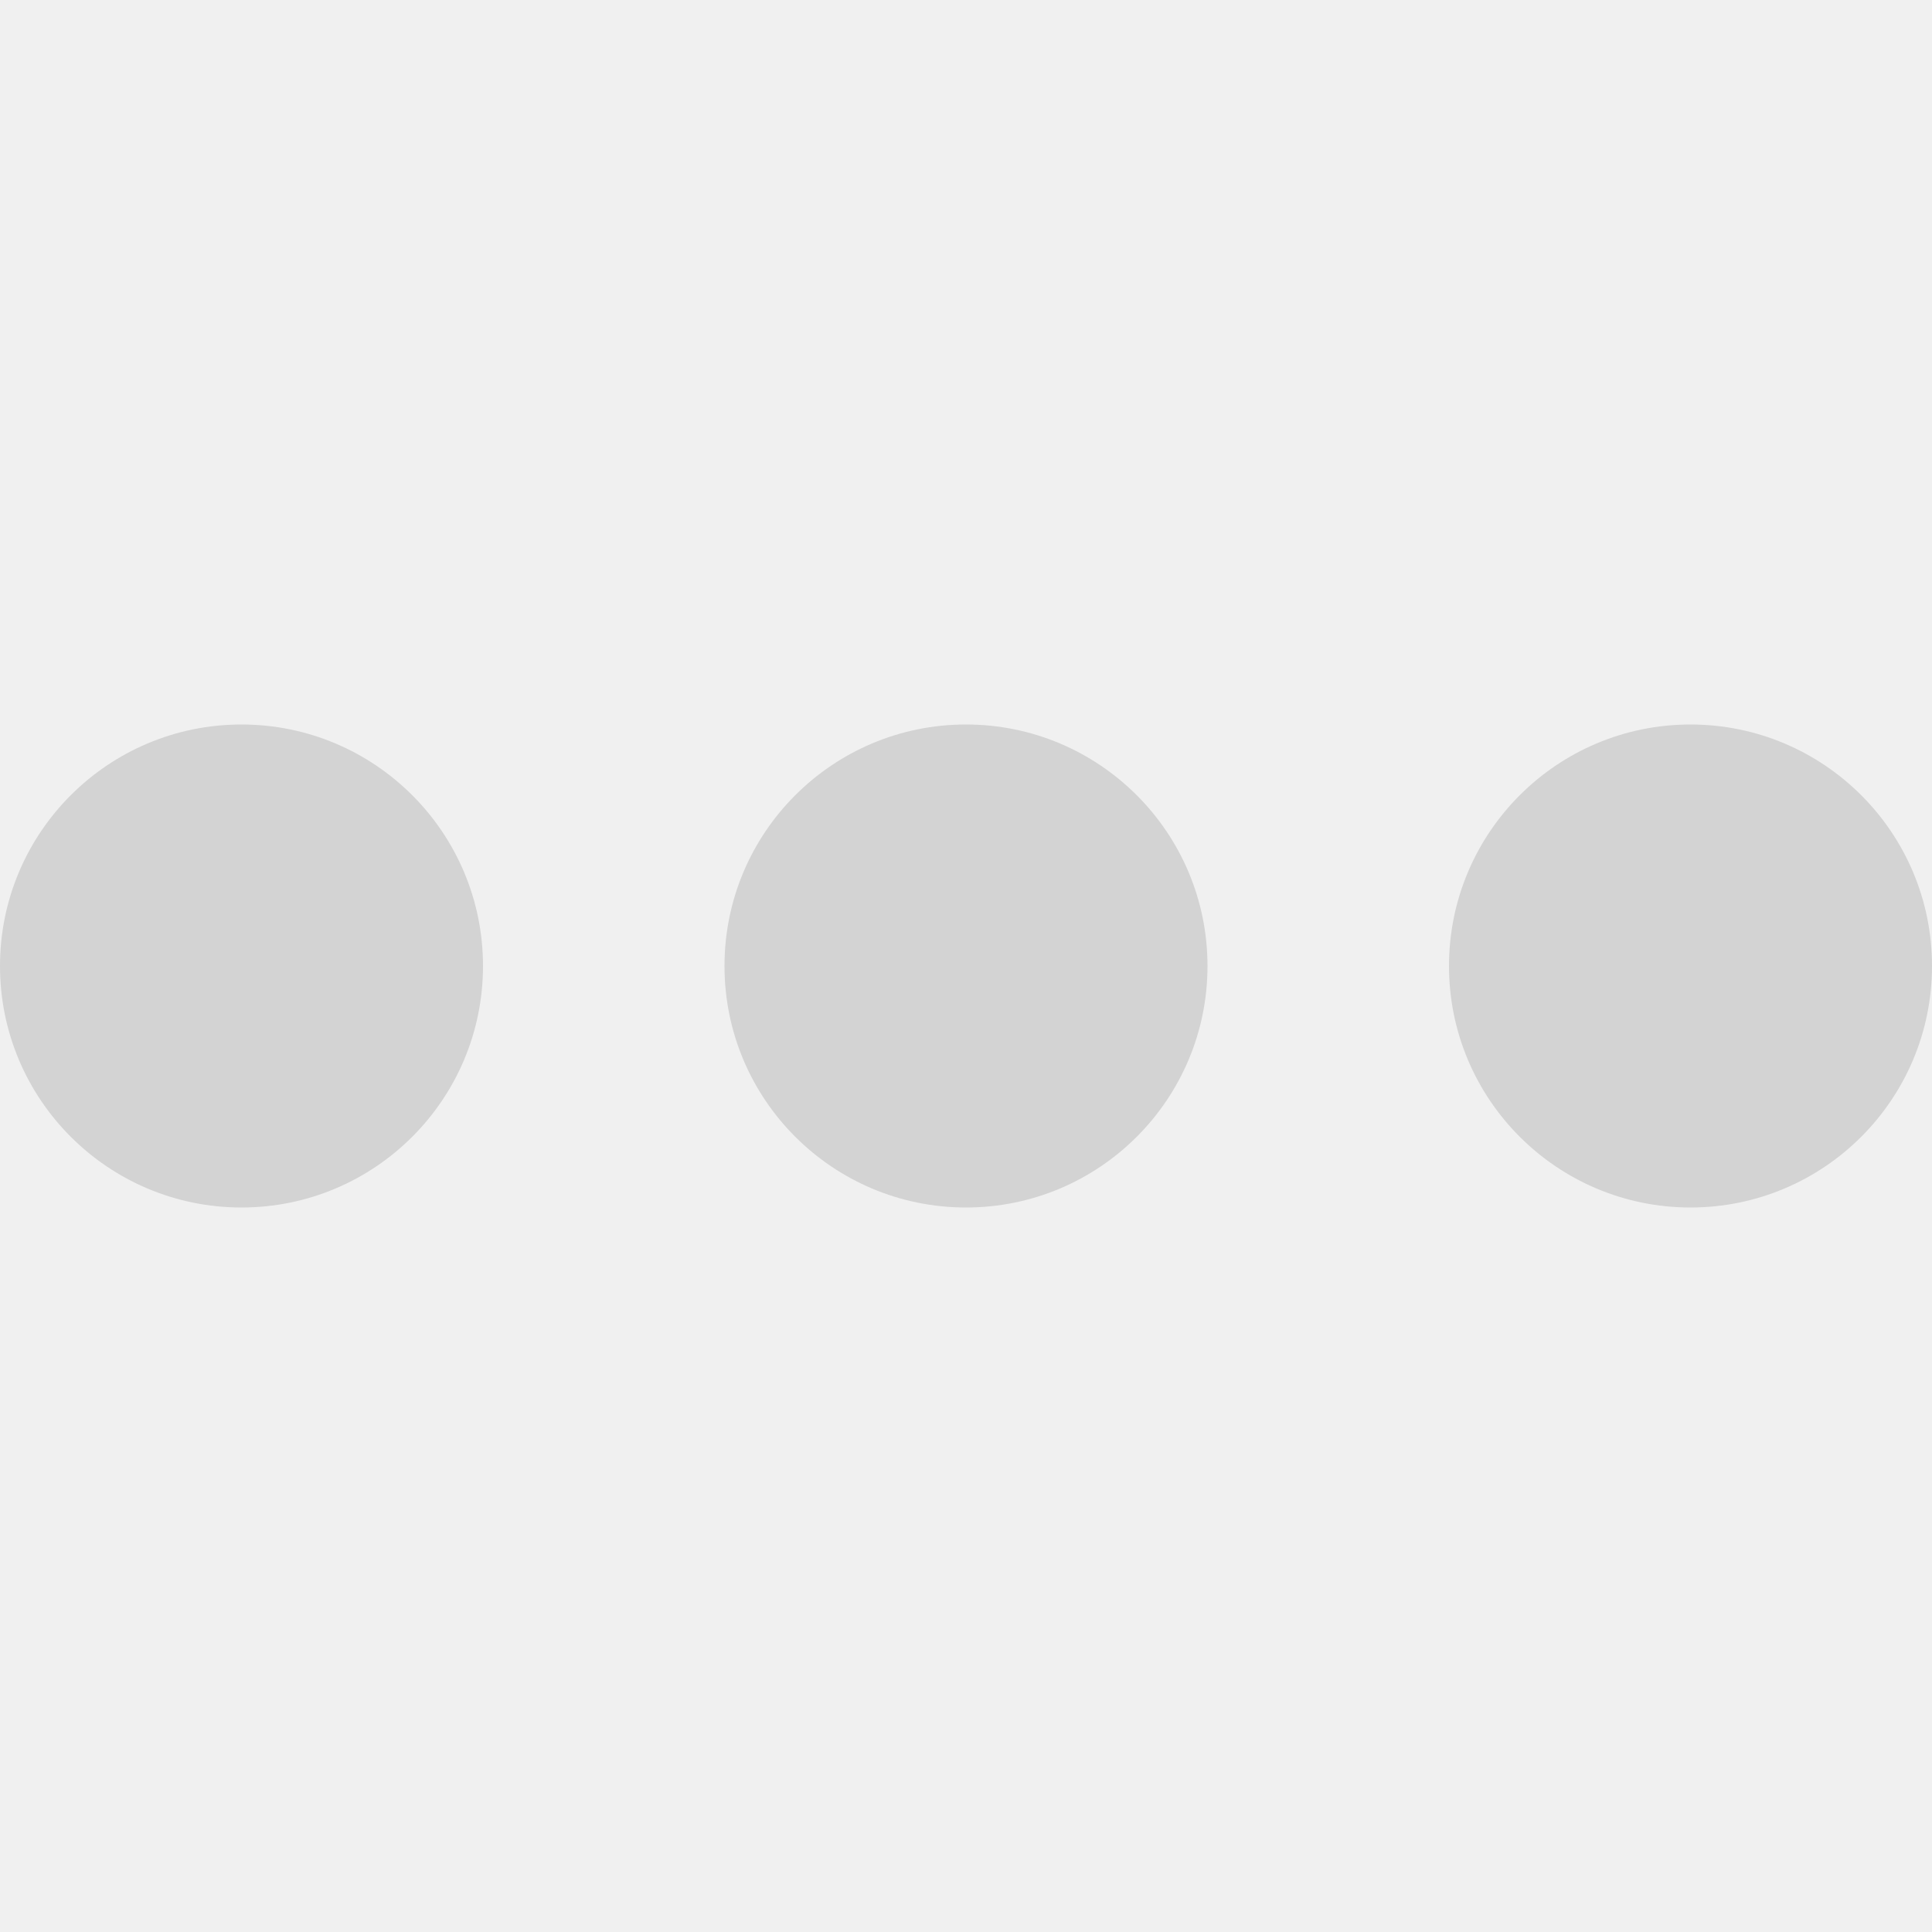
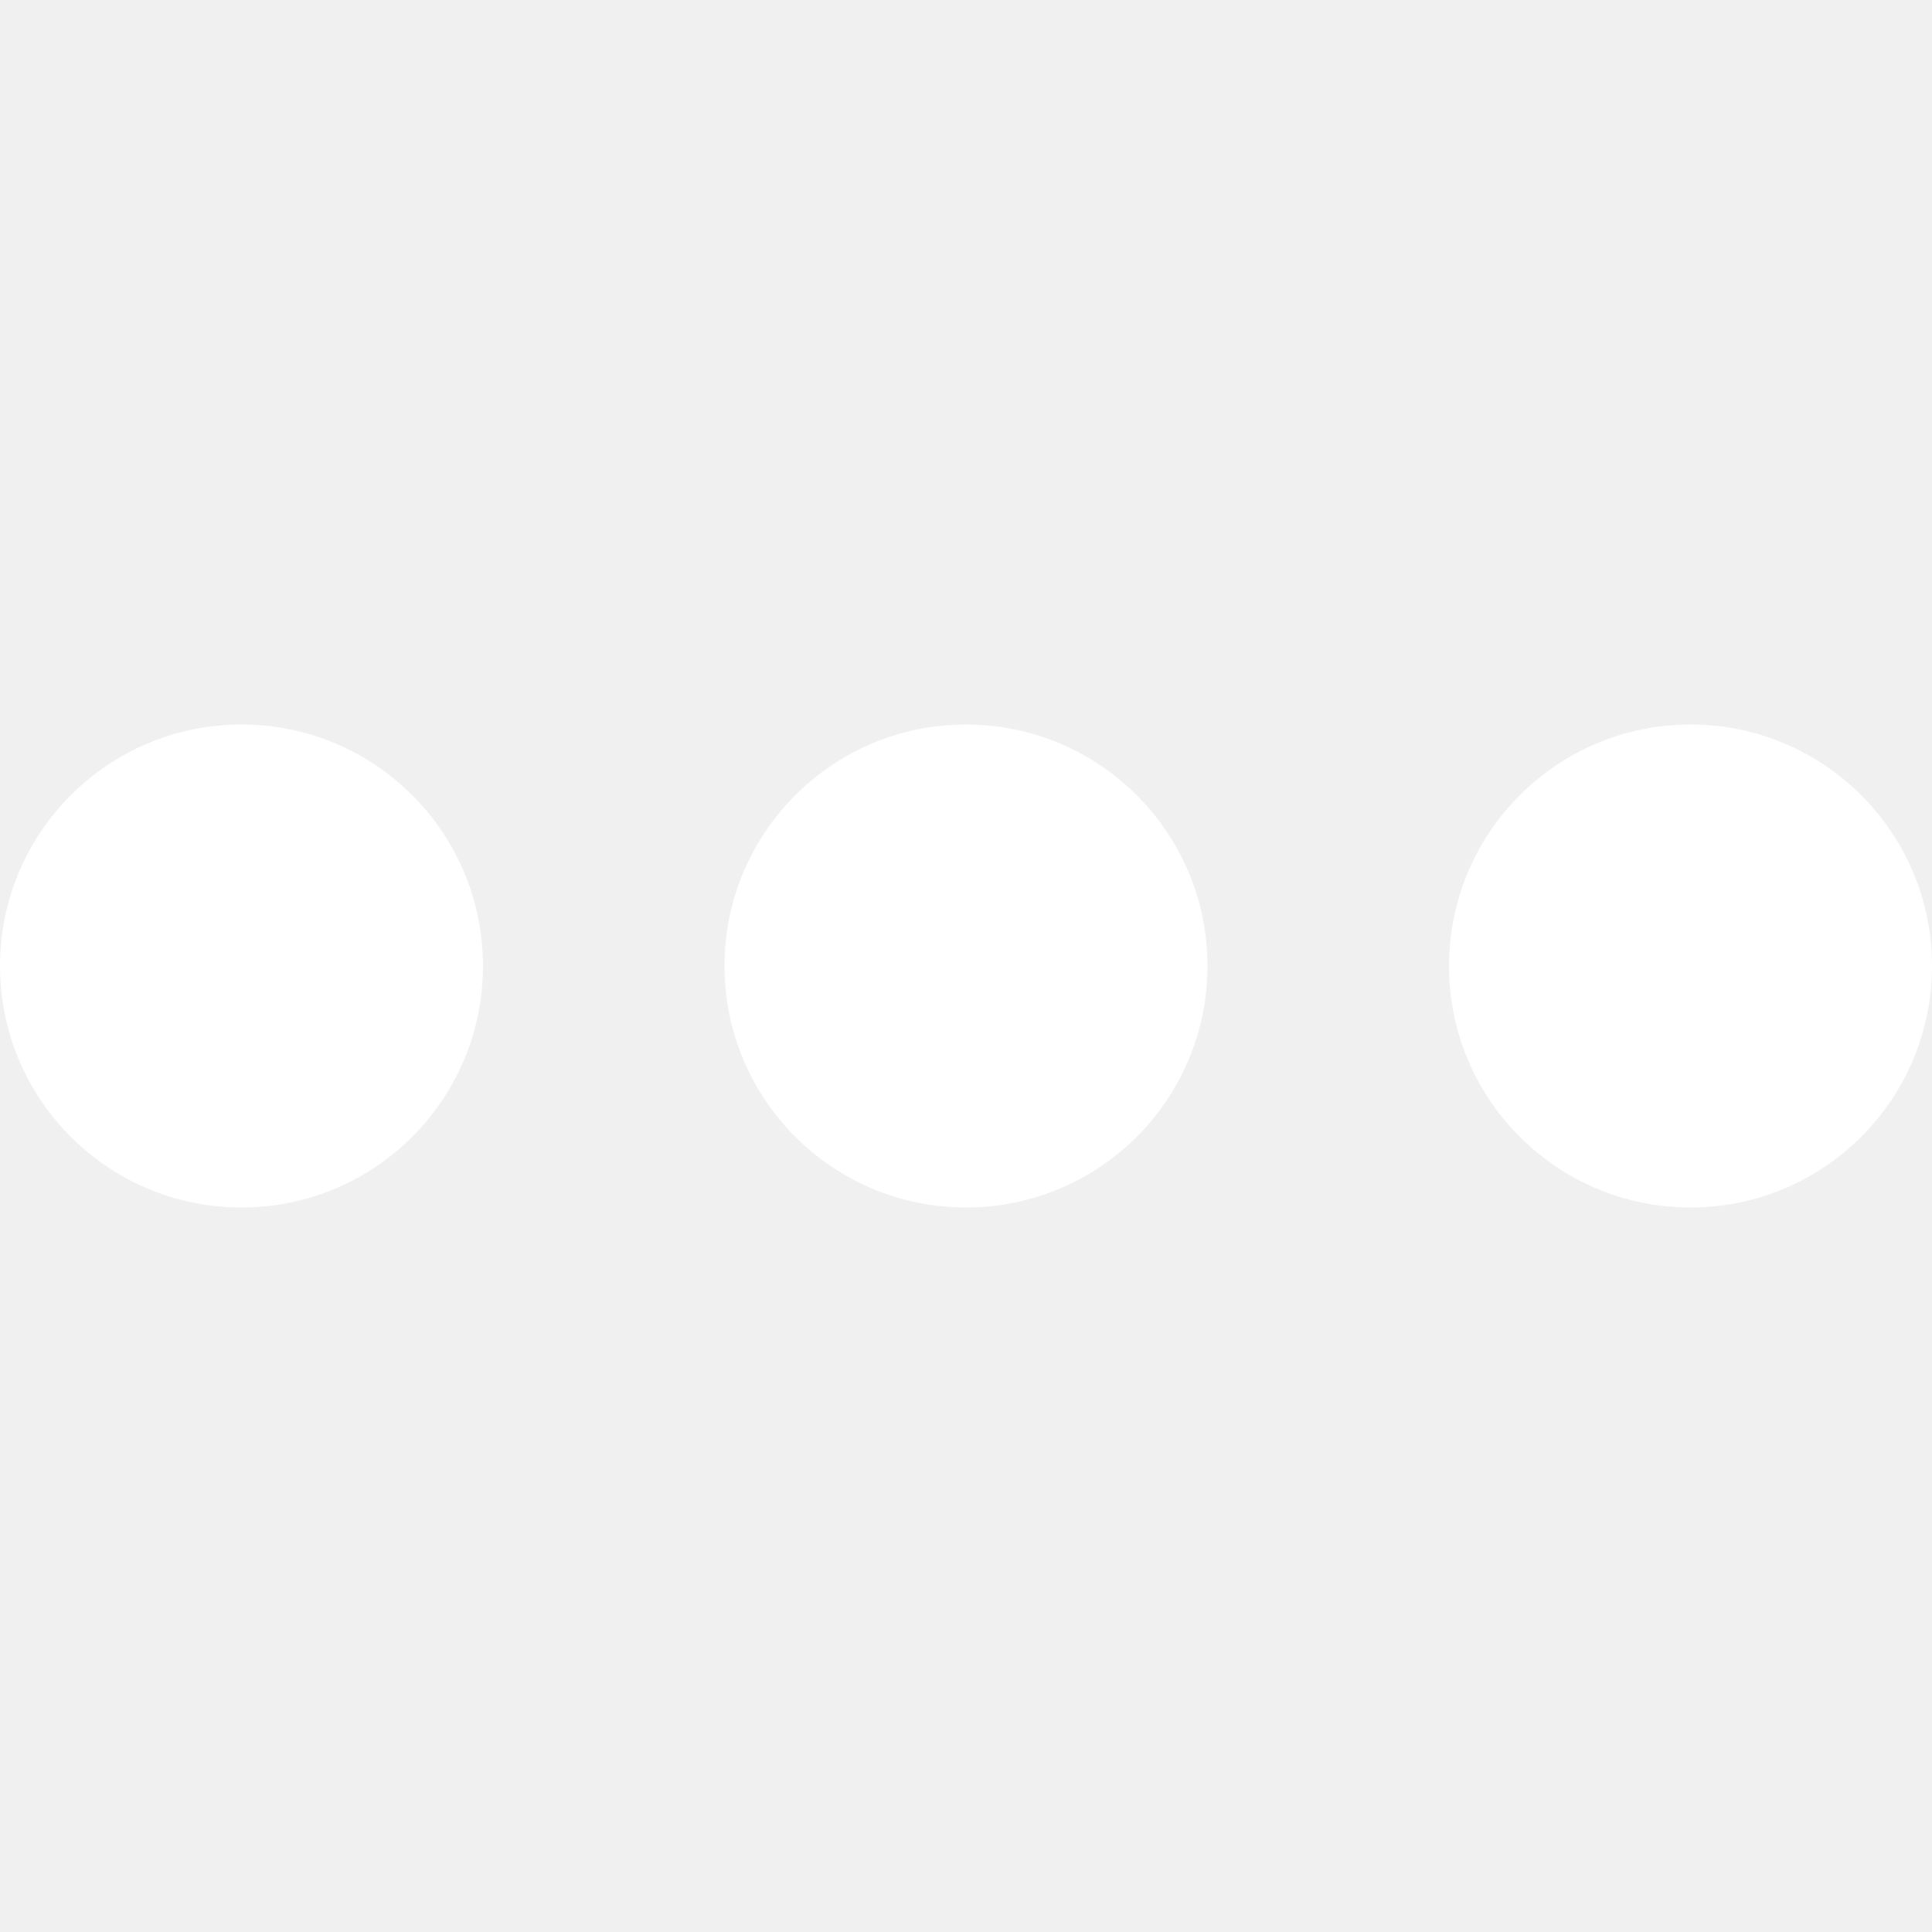
<svg xmlns="http://www.w3.org/2000/svg" id="Layer_1_1_" style="enable-background:new 0 0 16 16;" version="1.1" viewBox="0 0 16 16" xml:space="preserve">
-   <circle cx="2" cy="8" r="2" fill="lightgrey" />
-   <circle cx="8" cy="8" r="2" fill="lightgrey" />
-   <circle cx="14" cy="8" r="2" fill="lightgrey" />
+   <circle cx="2" cy="8" r="2" fill="white" />
+   <circle cx="8" cy="8" r="2" fill="white" />
+   <circle cx="14" cy="8" r="2" fill="white" />
</svg>
